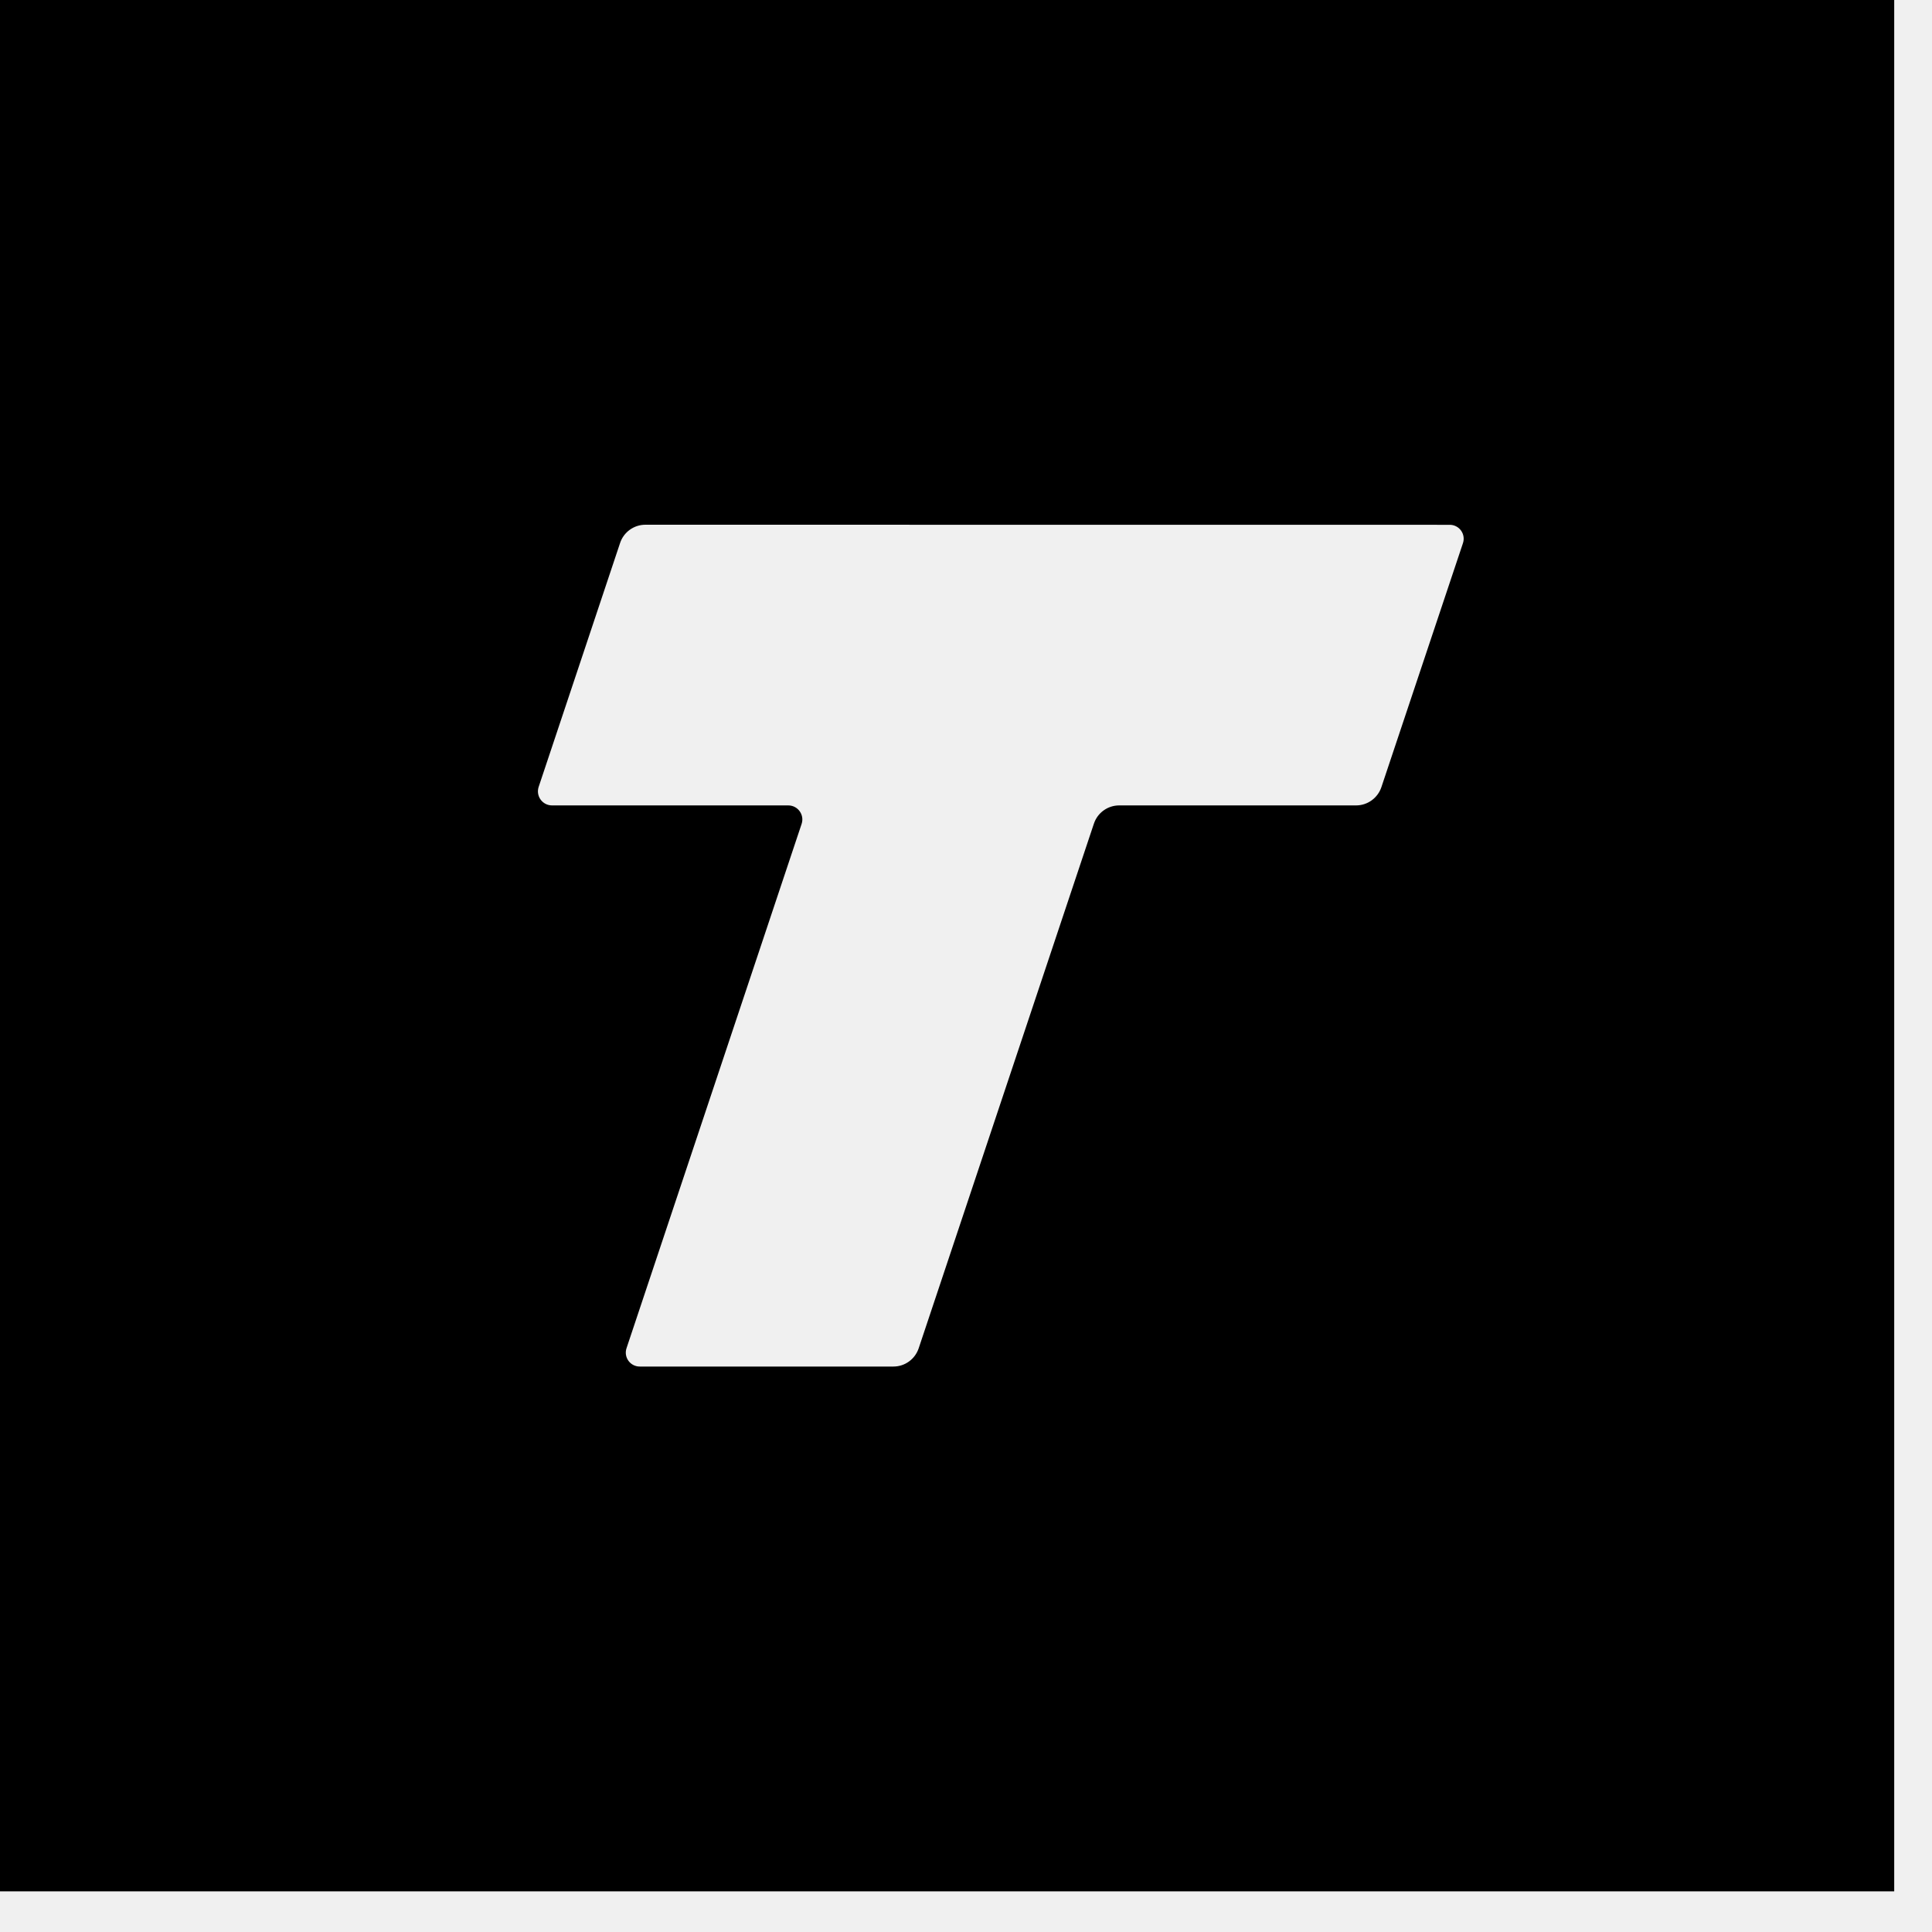
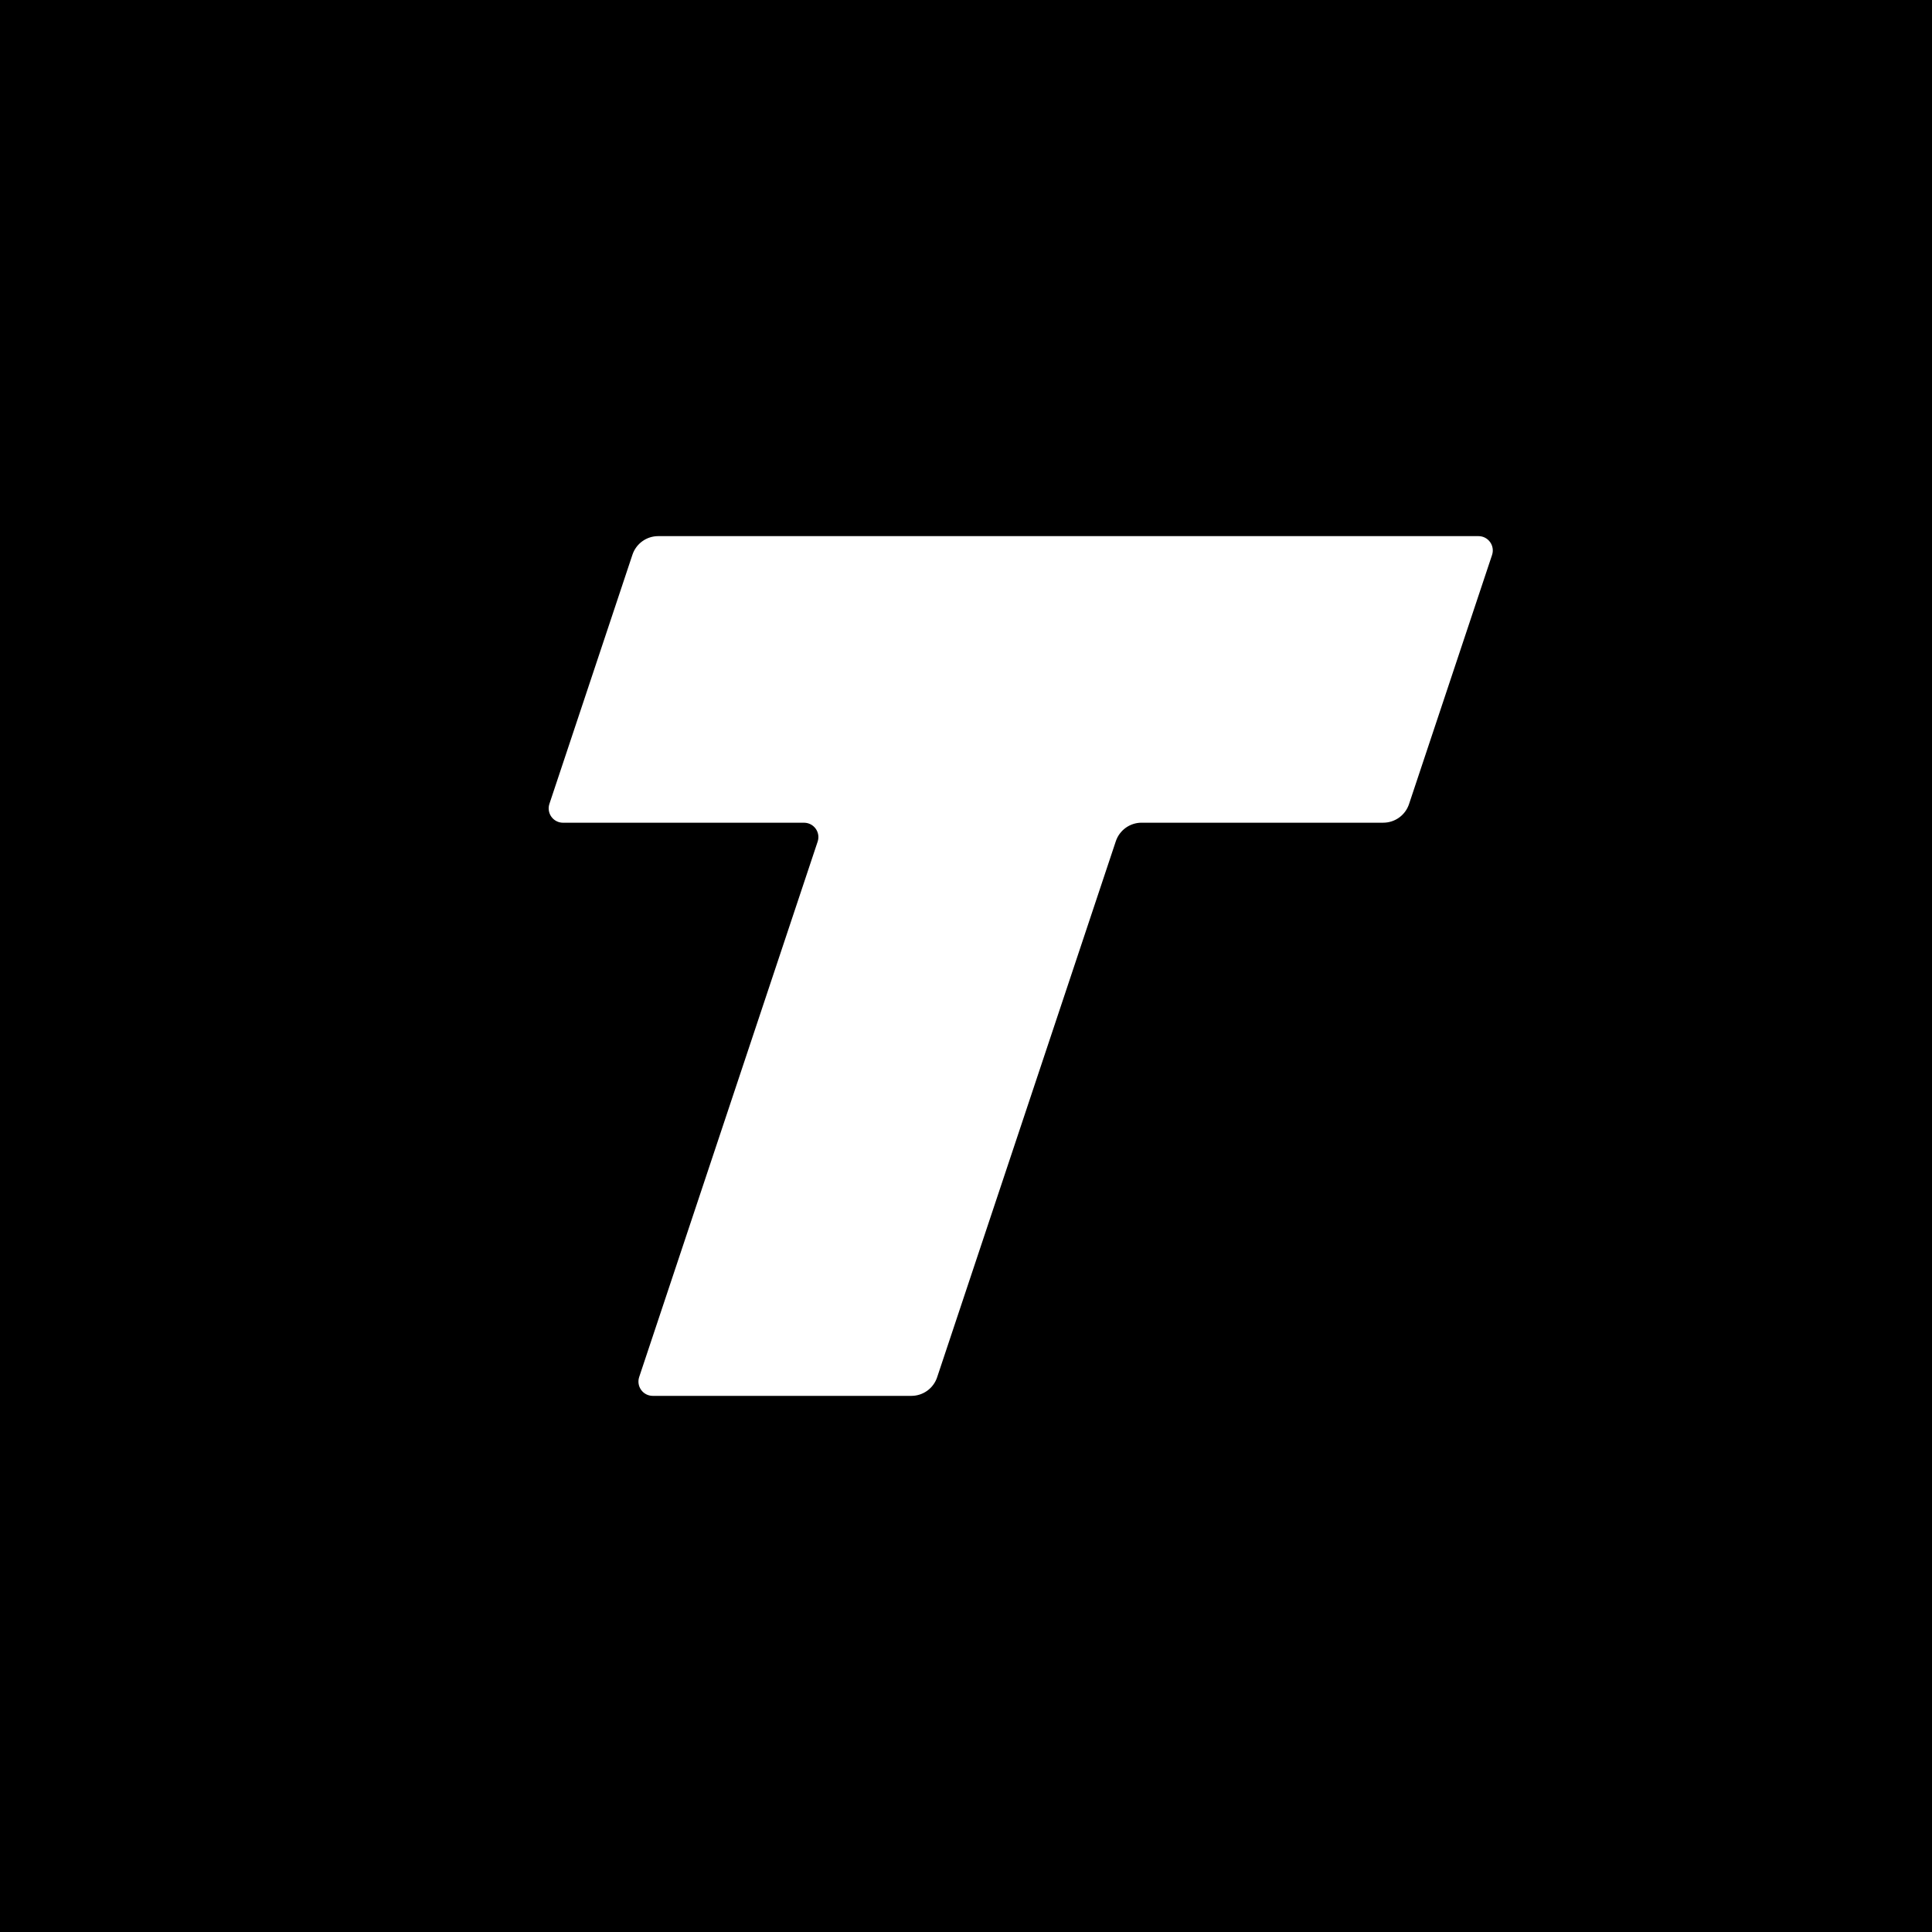
- <svg xmlns="http://www.w3.org/2000/svg" width="25" height="25" fill="none" viewBox="0 0 25 25">
-   <path fill="currentColor" fill-rule="evenodd" d="M24.511 24.474H0V0h24.511zM8.351 6.79a.345.345 0 0 0-.327.236L6.97 10.183a.182.182 0 0 0 .173.239H10.2c.124 0 .212.121.173.239l-2.265 6.782a.18.18 0 0 0 .173.24h3.28c.149 0 .28-.096.327-.237l2.267-6.788a.345.345 0 0 1 .327-.236h3.066c.148 0 .28-.096.327-.236L18.93 7.03a.18.18 0 0 0-.173-.239z" clip-rule="evenodd" />
+ <svg xmlns="http://www.w3.org/2000/svg" width="64" height="64" fill="none" viewBox="0 0 64 64">
+   <g clip-path="url(#a)">
+     <path fill="#fff" d="M0 0h64v64H0z" />
+     <path fill="#000" fill-rule="evenodd" d="M64 64H0V0h64z" clip-rule="evenodd" />
+     <path fill="#fff" d="M20.95 18.377a.9.9 0 0 1 .856-.617h27.17c.324 0 .553.317.45.625l-2.75 8.251a.9.9 0 0 1-.855.617h-8.003a.9.9 0 0 0-.856.617l-5.918 17.753a.9.9 0 0 1-.855.617h-8.565a.474.474 0 0 1-.45-.625l5.912-17.736a.475.475 0 0 0-.45-.625H18.65a.475.475 0 0 1-.45-.625z" />
+   </g>
+   <defs>
+     <clipPath id="a">
+       <path fill="#fff" d="M0 0h64v64H0z" />
+     </clipPath>
+   </defs>
</svg>
